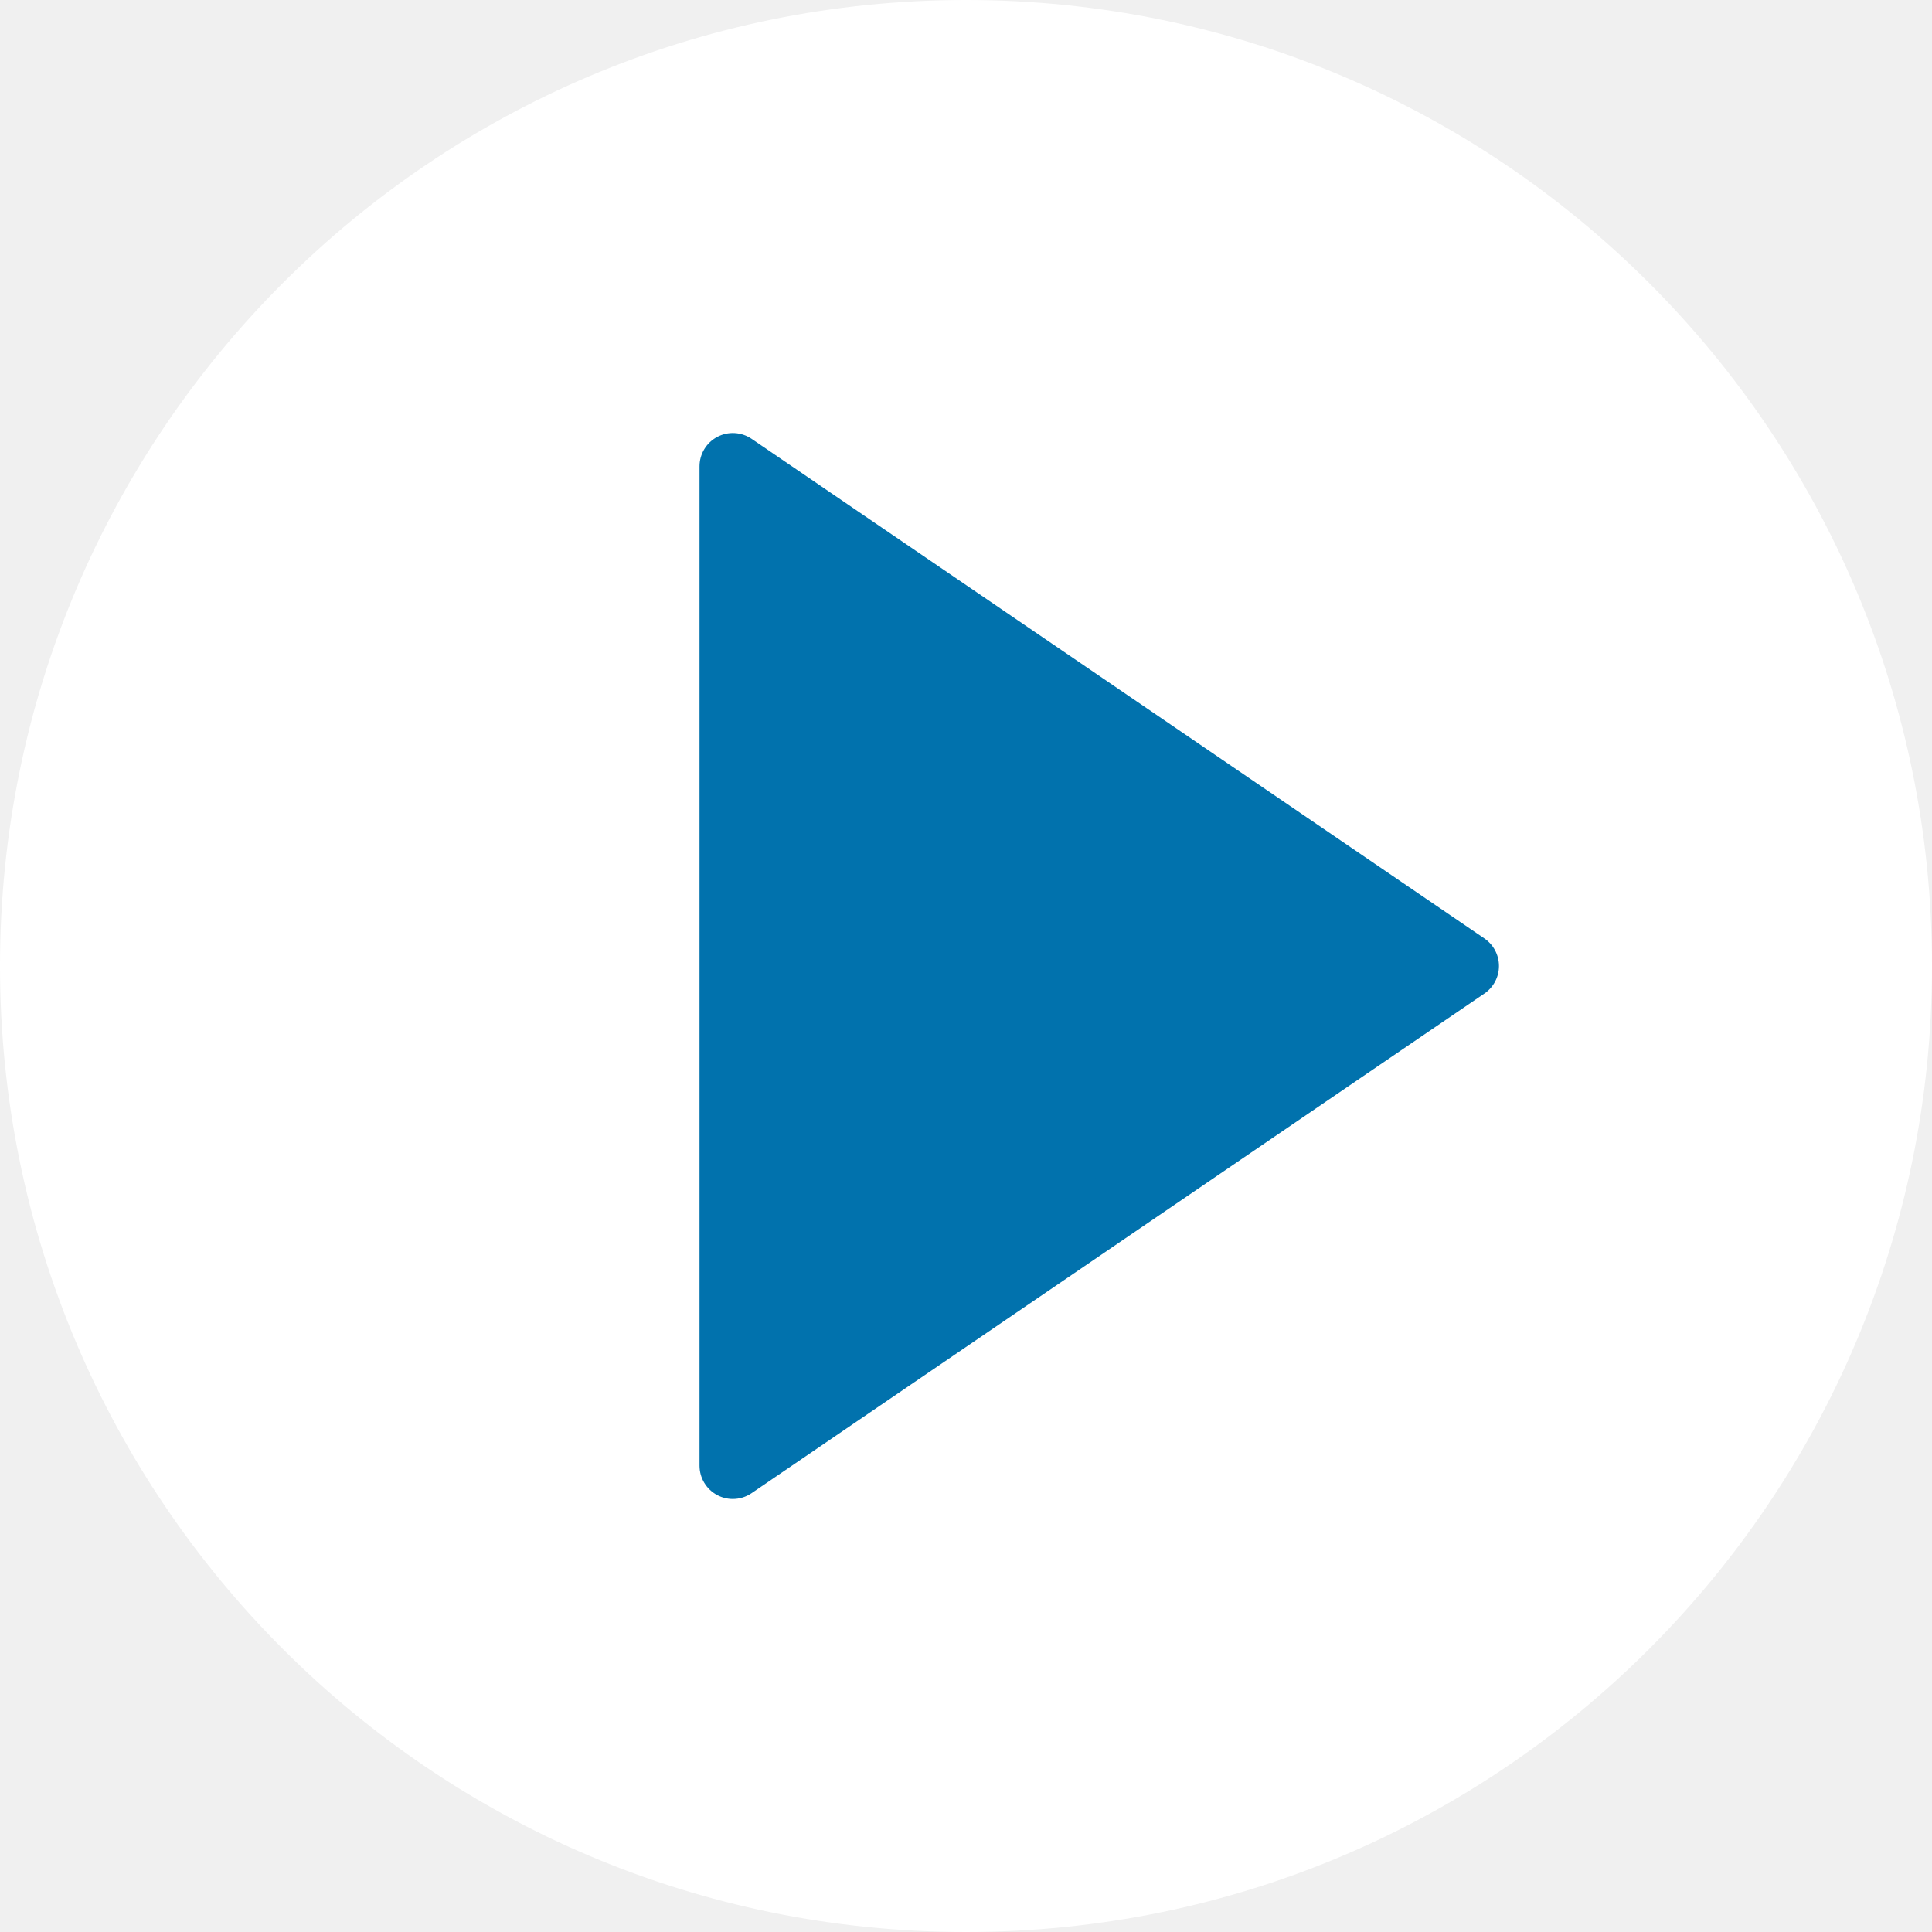
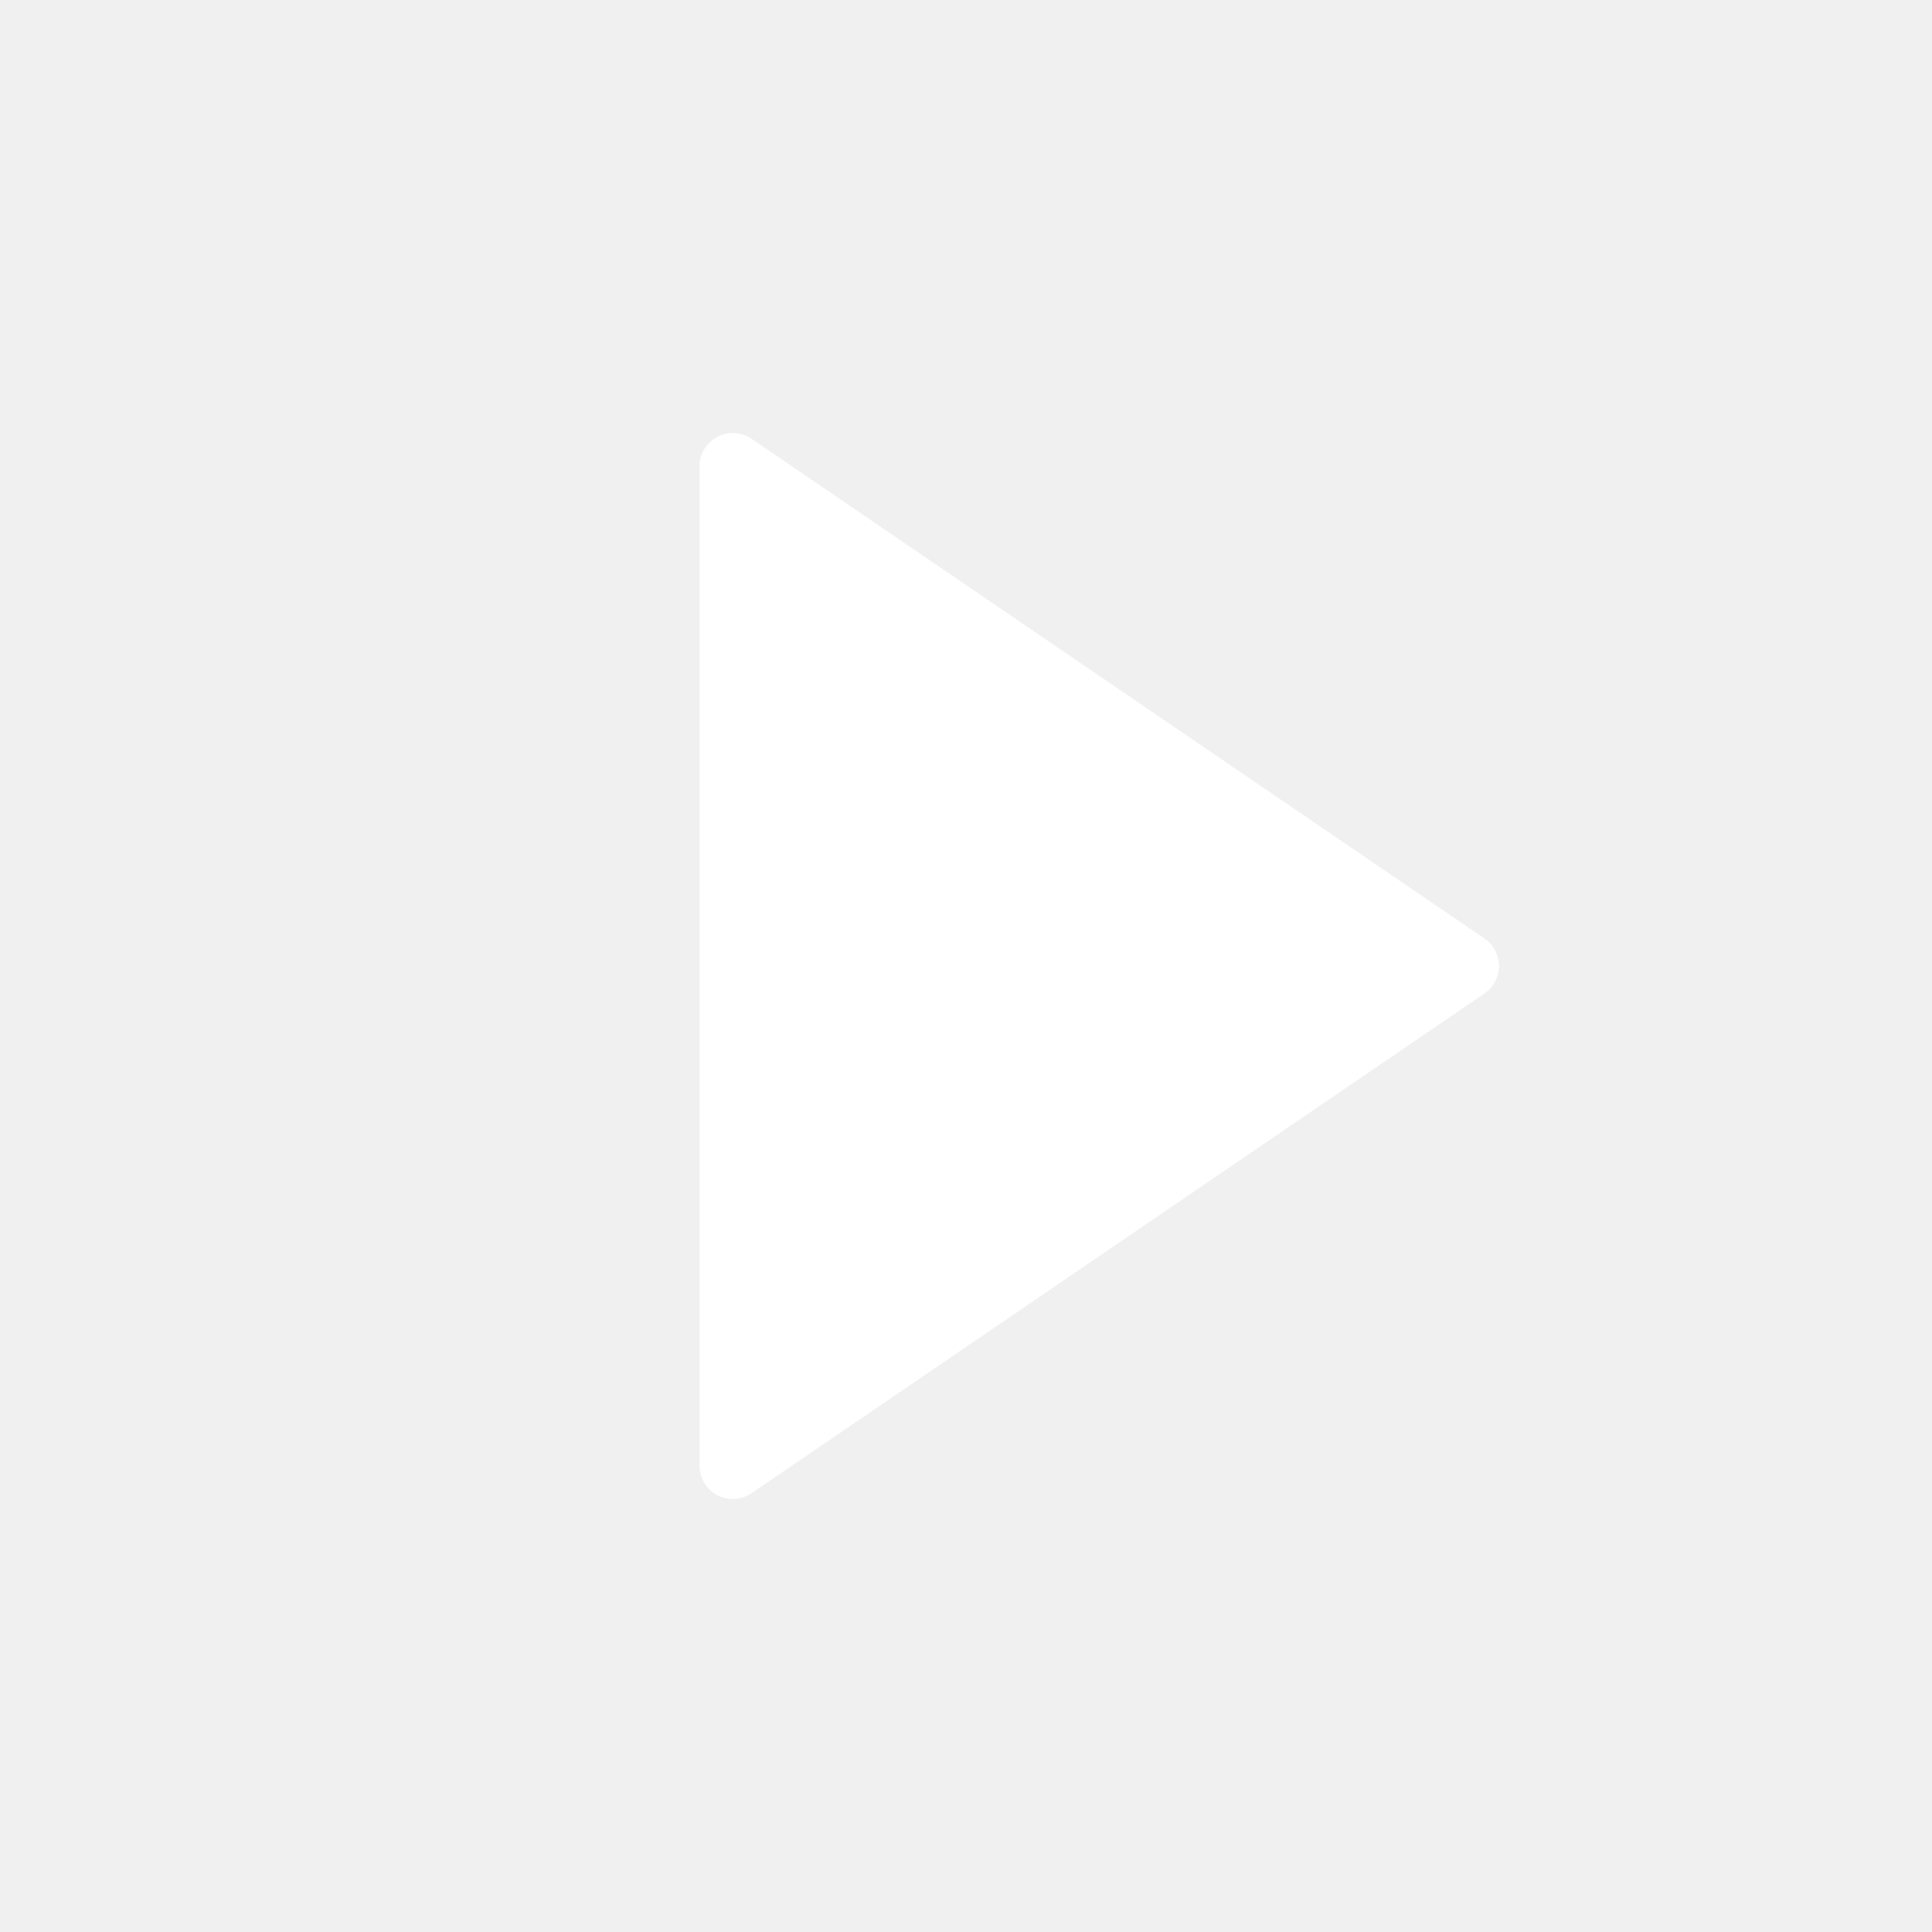
<svg xmlns="http://www.w3.org/2000/svg" height="800px" width="800px" version="1.1" id="Capa_1" viewBox="0 0 58 58" xml:space="preserve">
-   <circle style="fill:#FFFFFF;" cx="29" cy="29" r="29" />
  <g>
-     <polygon style="fill:#0172AD;" points="44,29 22,44 22,29.273 22,14  " />
-     <path style="fill:#0172AD;" d="M22,45c-0.16,0-0.321-0.038-0.467-0.116C21.205,44.711,21,44.371,21,44V14   c0-0.371,0.205-0.711,0.533-0.884c0.328-0.174,0.724-0.15,1.031,0.058l22,15C44.836,28.36,45,28.669,45,29s-0.164,0.64-0.437,0.826   l-22,15C22.394,44.941,22.197,45,22,45z M23,15.893v26.215L42.225,29L23,15.893z" />
+     <polygon style="fill:#FFFFFF;" points="44,29 22,44 22,29.273 22,14  " />
+     <path style="fill:#FFFFFF;" d="M22,45c-0.16,0-0.321-0.038-0.467-0.116C21.205,44.711,21,44.371,21,44V14   c0-0.371,0.205-0.711,0.533-0.884c0.328-0.174,0.724-0.15,1.031,0.058l22,15C44.836,28.36,45,28.669,45,29s-0.164,0.64-0.437,0.826   l-22,15C22.394,44.941,22.197,45,22,45z M23,15.893v26.215L42.225,29L23,15.893z" />
  </g>
</svg>
